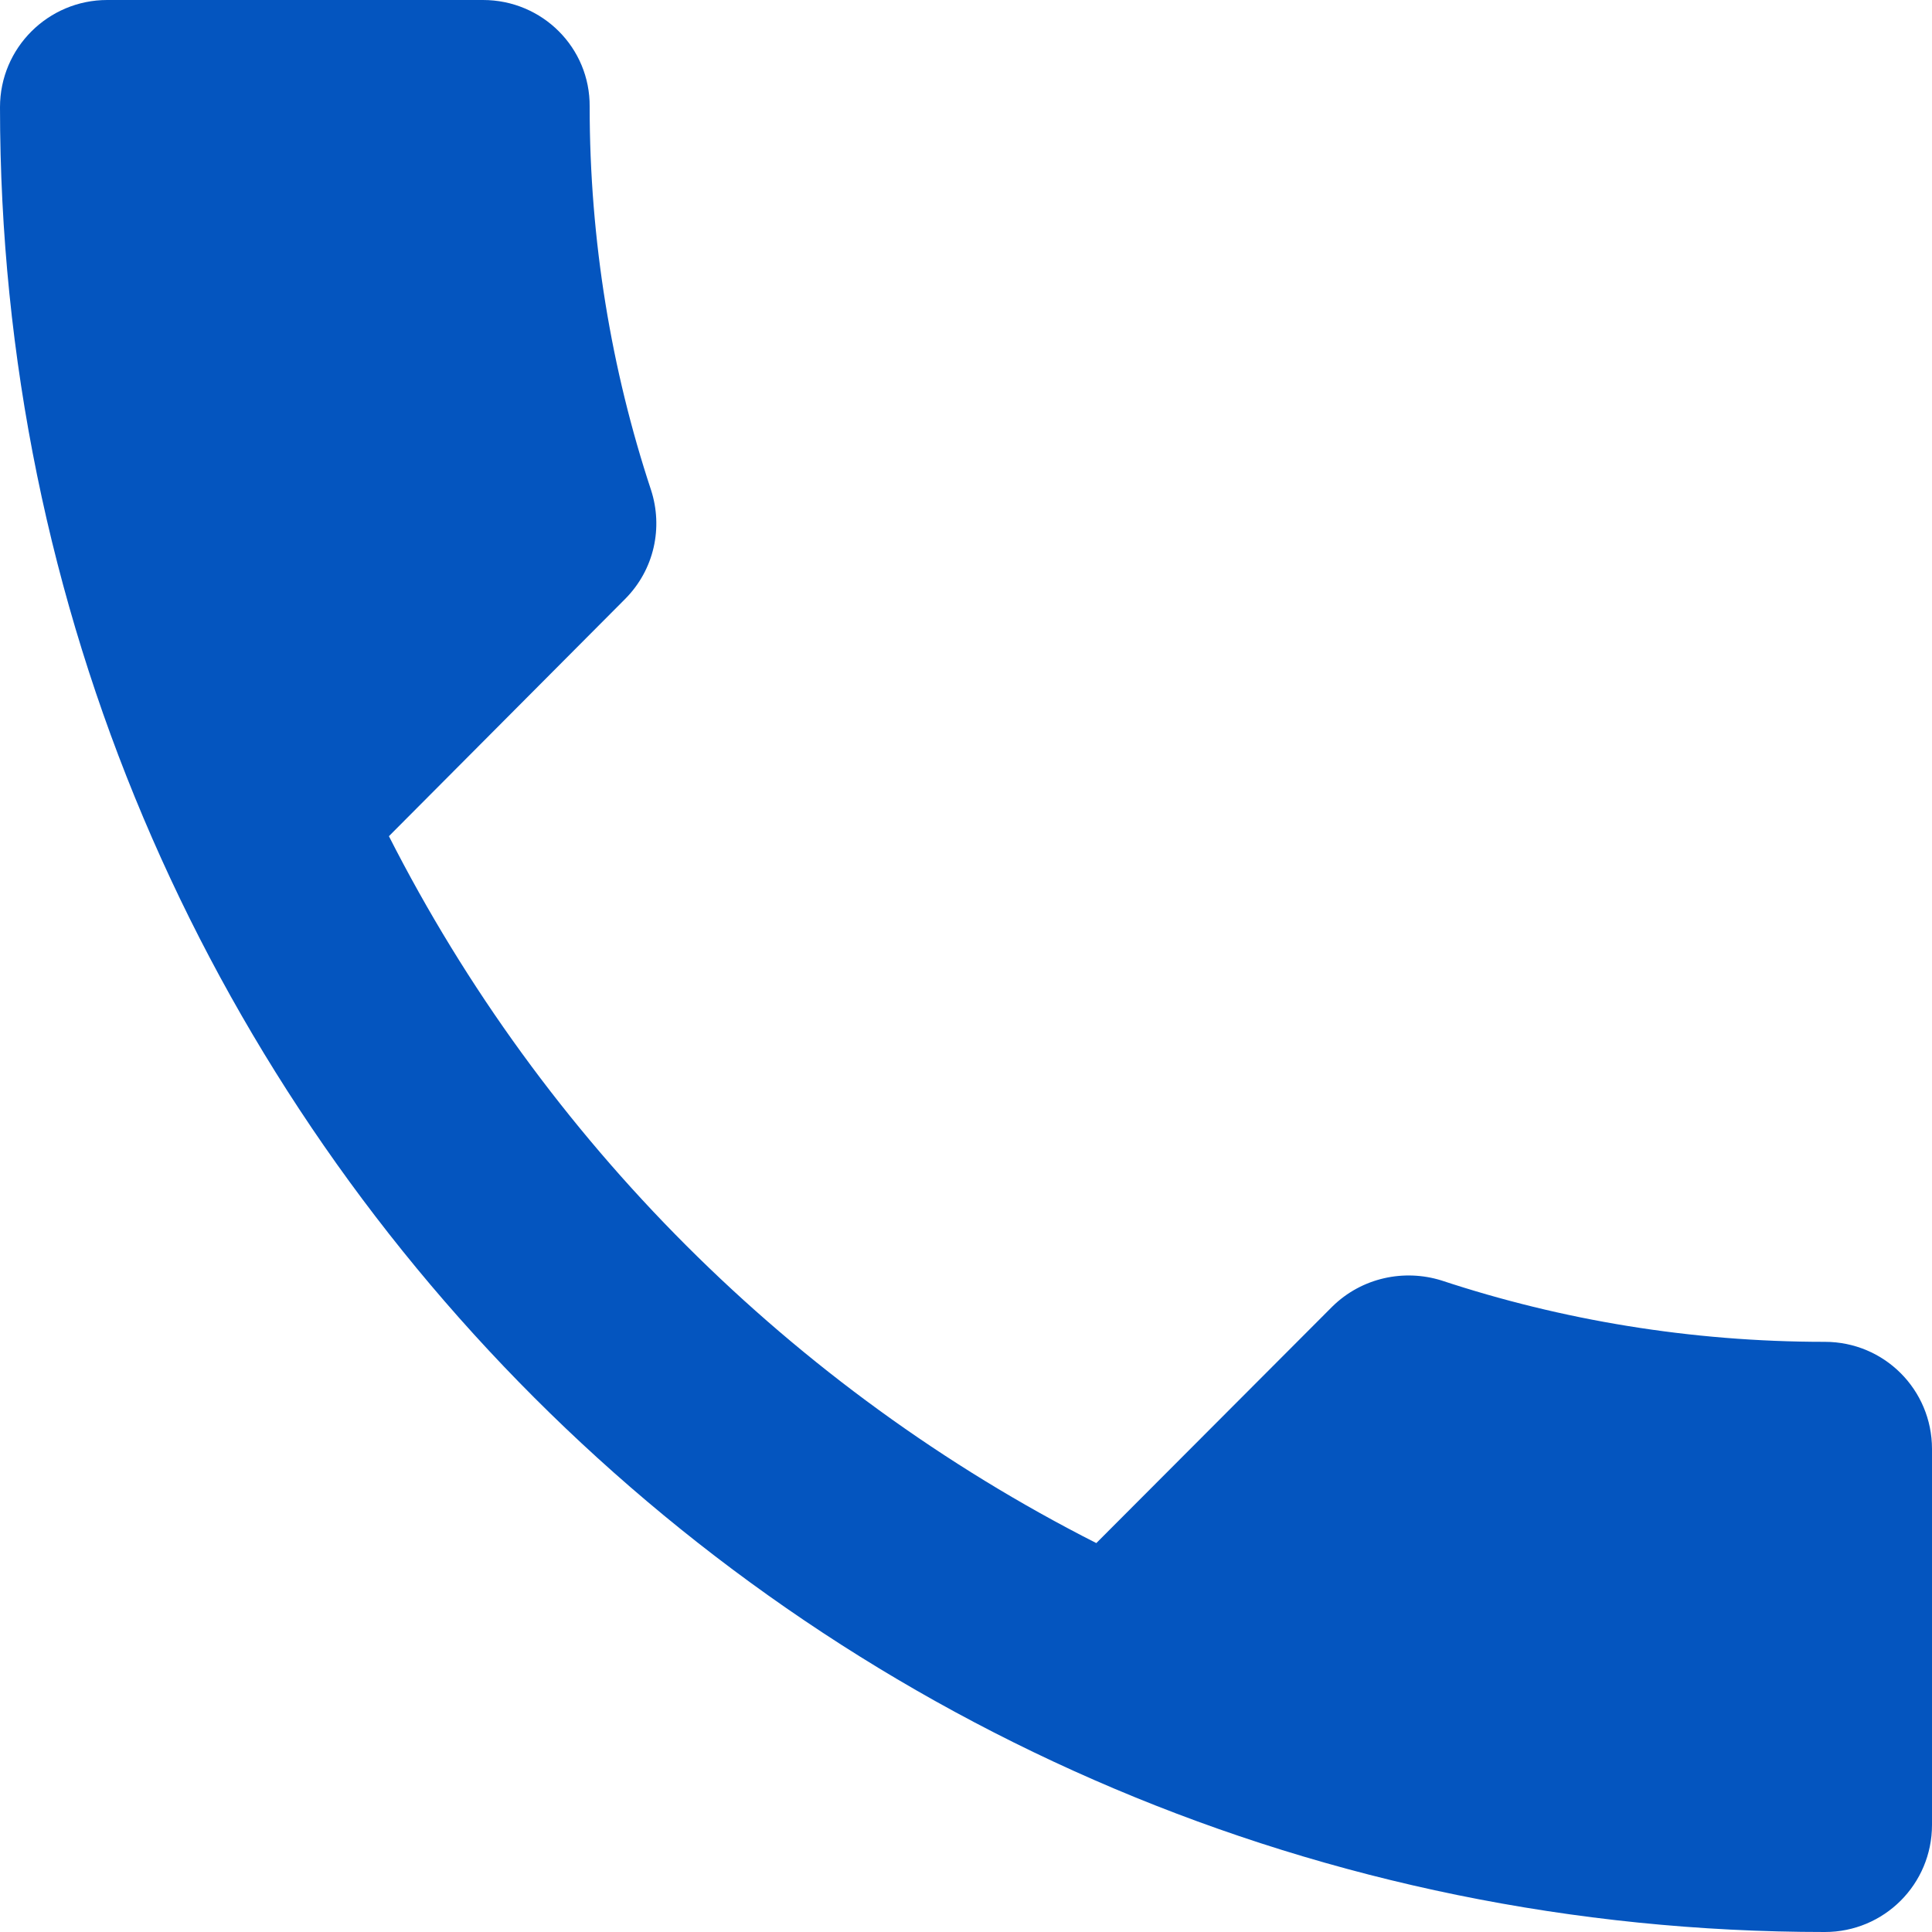
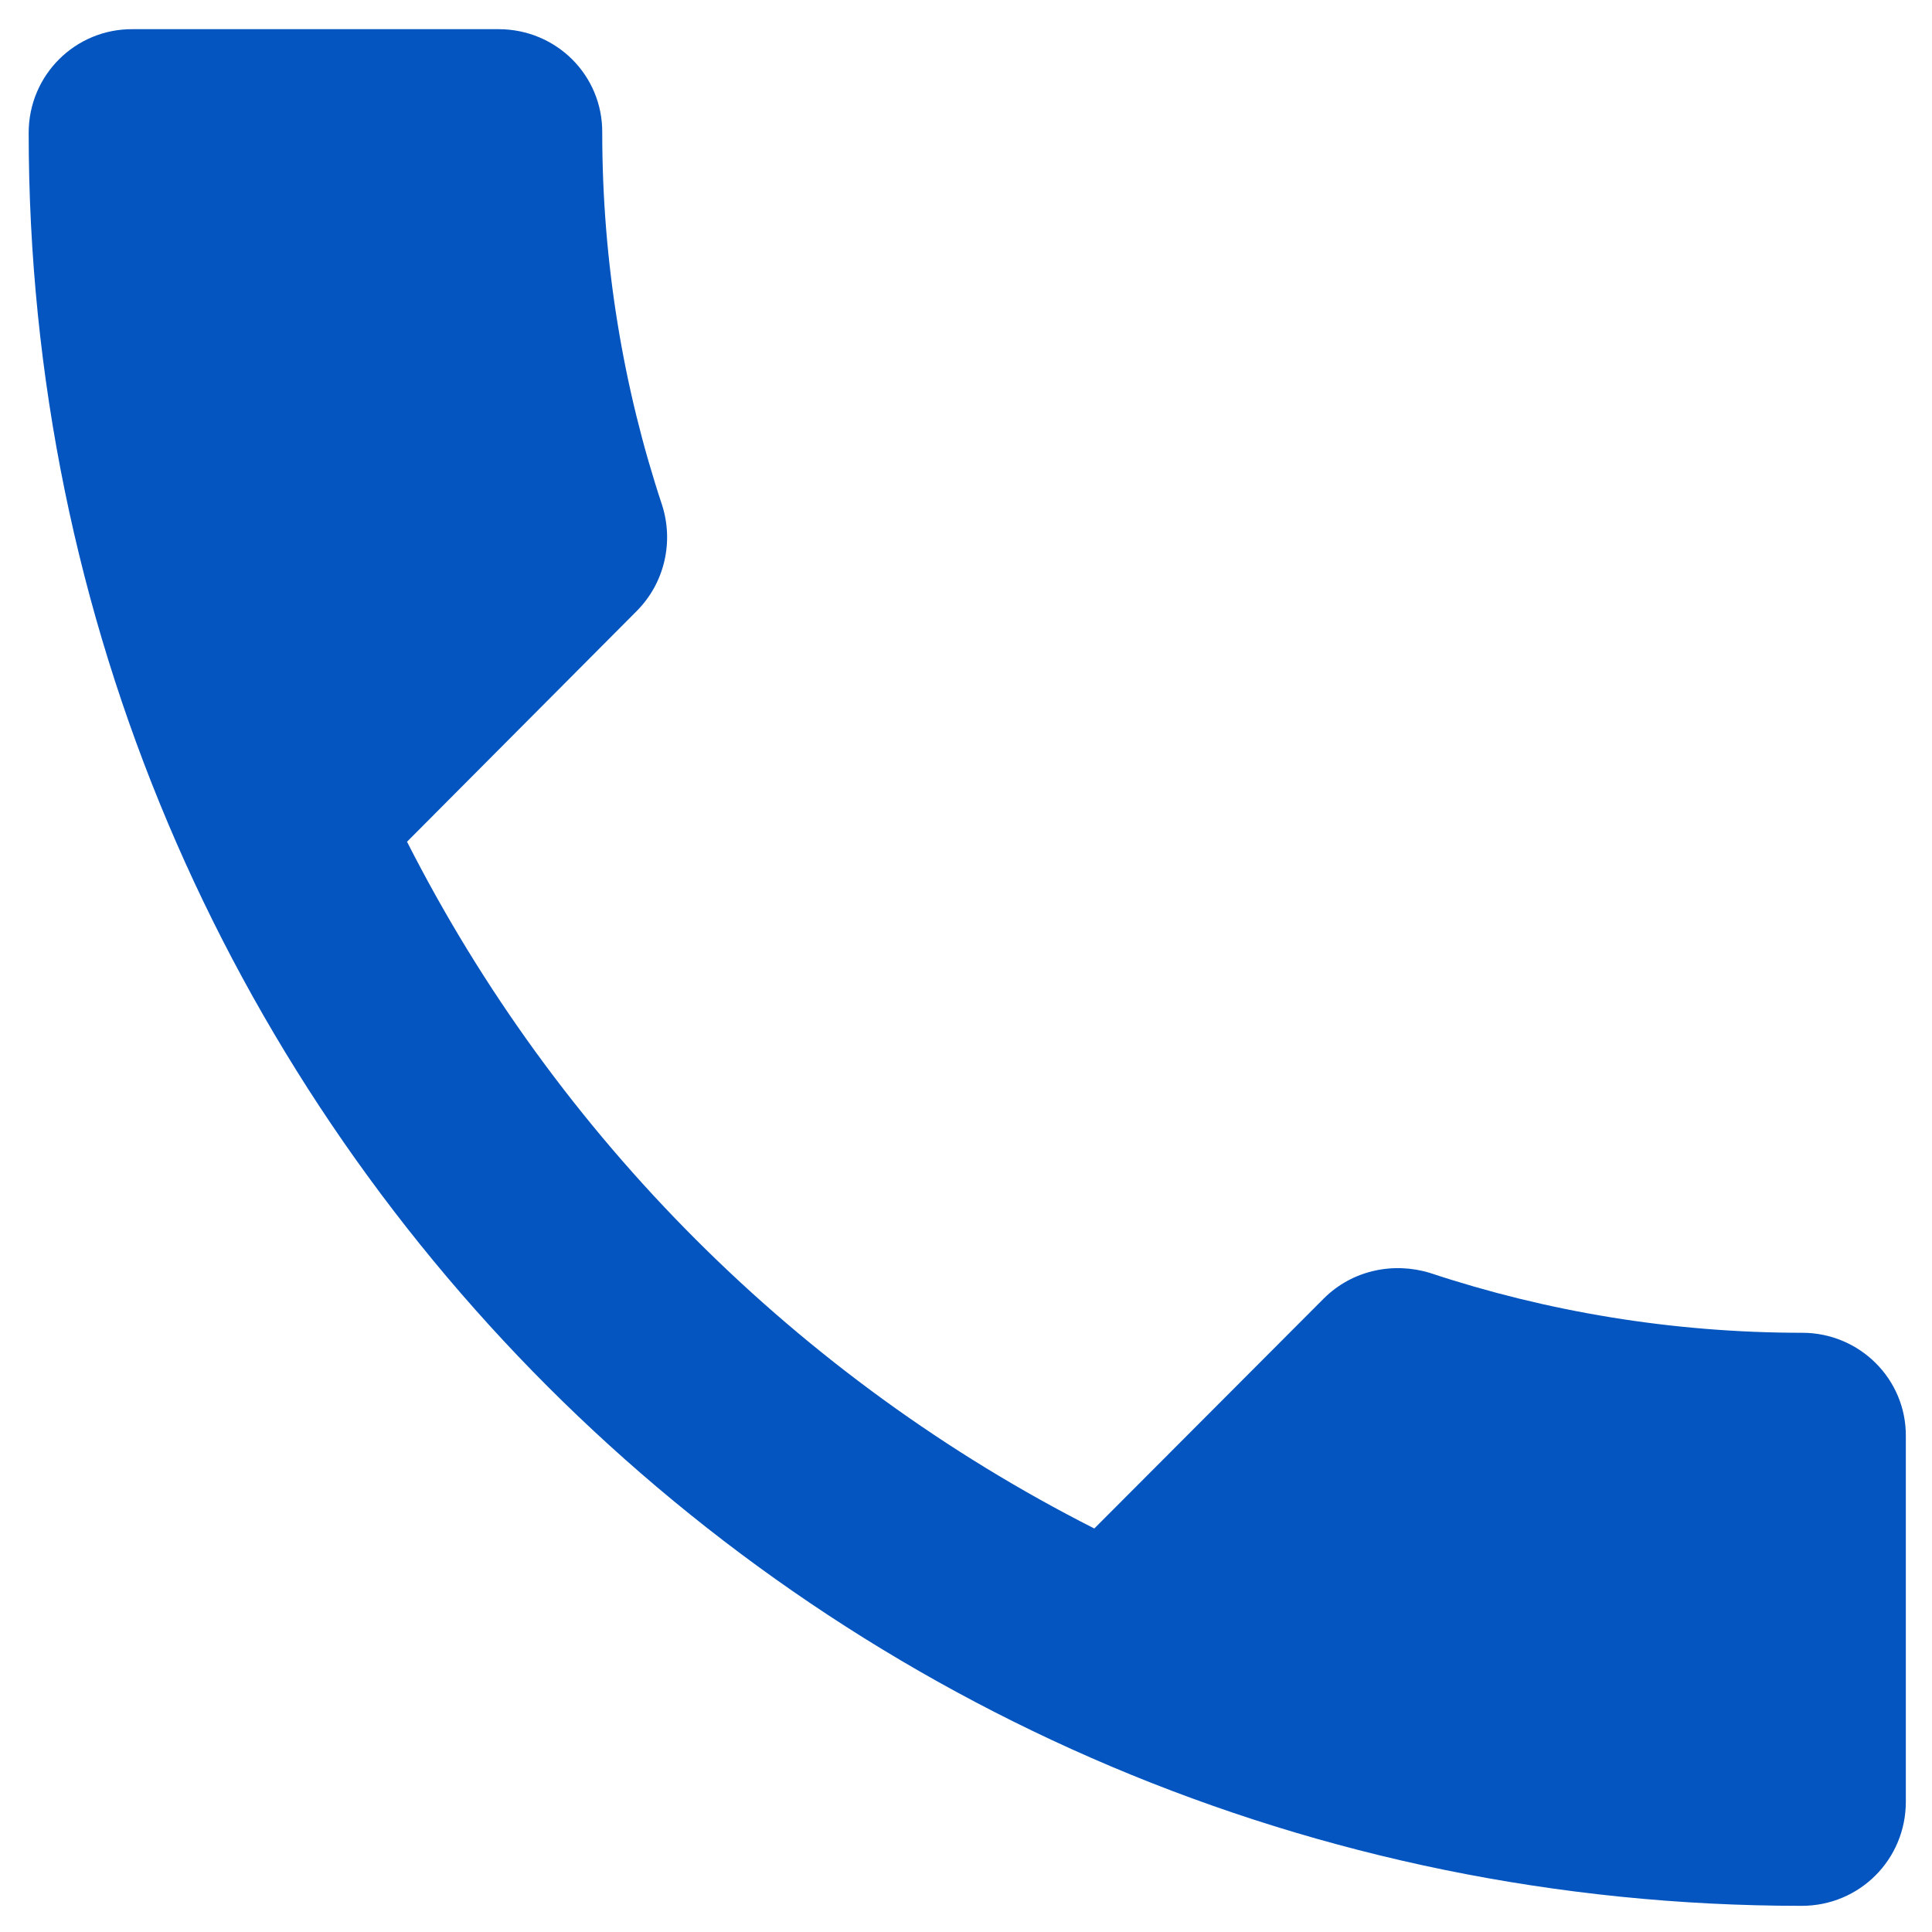
<svg xmlns="http://www.w3.org/2000/svg" version="1.1" id="Capa_1" x="0px" y="0px" viewBox="0 0 384 384" style="enable-background:new 0 0 384 384;" xml:space="preserve">
  <style type="text/css">
	.st0{fill:#0455BF;}
</style>
  <g>
    <g>
-       <path class="st0" d="M362.7,266.7c-26.6,0-52.3-4.3-76.2-12.2c-7.4-2.3-15.8-0.6-21.7,5.2l-46.9,47    C157.4,276,108,226.6,77.3,166.2l46.9-47.1c5.9-5.9,7.6-14.3,5.2-21.7c-7.9-23.9-12.2-49.6-12.2-76.2C117.3,9.5,107.8,0,96,0H21.3    C9.6,0,0,9.5,0,21.3C0,221.7,162.3,384,362.7,384c11.8,0,21.3-9.5,21.3-21.3V288C384,276.2,374.5,266.7,362.7,266.7z" />
+       <path class="st0" d="M358.2,264.9c-25.8,0-50.8-4.2-74-11.9c-7.2-2.2-15.4-0.6-21.1,5.1l-45.6,45.7    c-58.8-29.8-106.8-77.8-136.6-136.5l45.6-45.8c5.7-5.7,7.4-13.9,5.1-21.1c-7.7-23.2-11.9-48.2-11.9-74    c0.1-11.4-9.1-20.6-20.6-20.6H26.4C15,5.7,5.7,14.9,5.7,26.4c0,194.7,157.7,352.4,352.4,352.4c11.5,0,20.7-9.2,20.7-20.7v-72.6    C378.9,274.1,369.6,264.9,358.2,264.9z" />
    </g>
  </g>
</svg>
